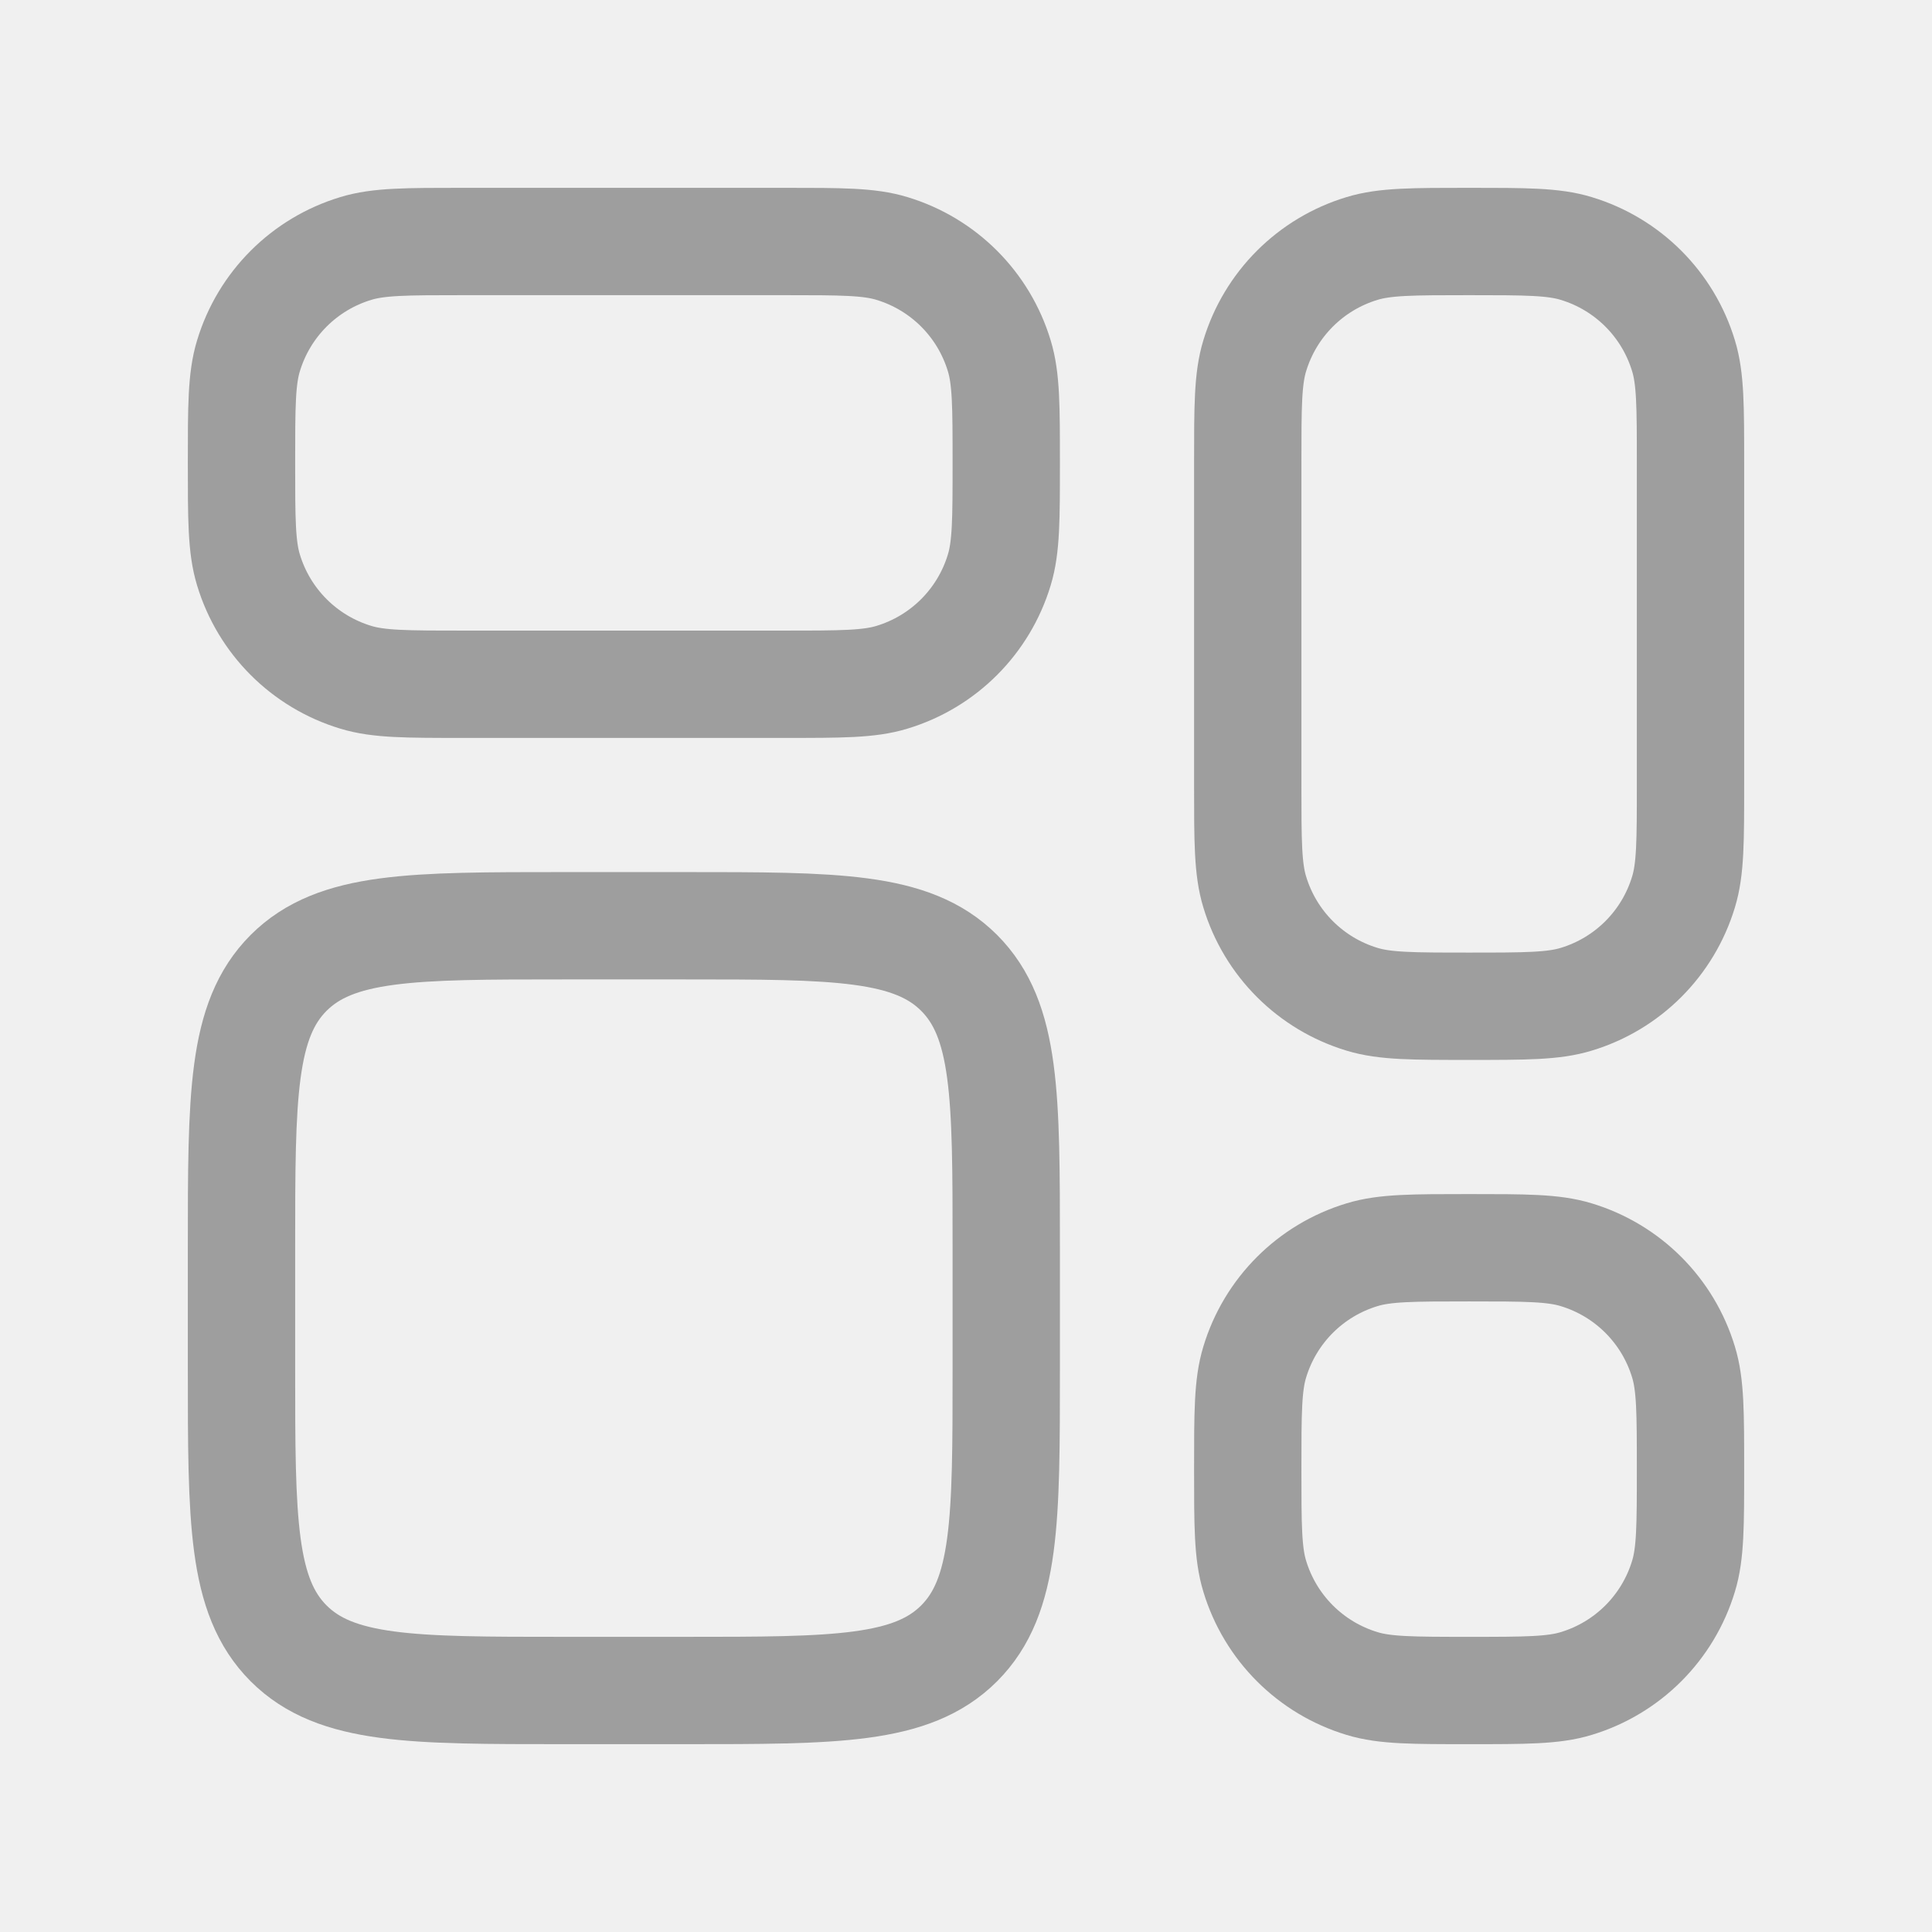
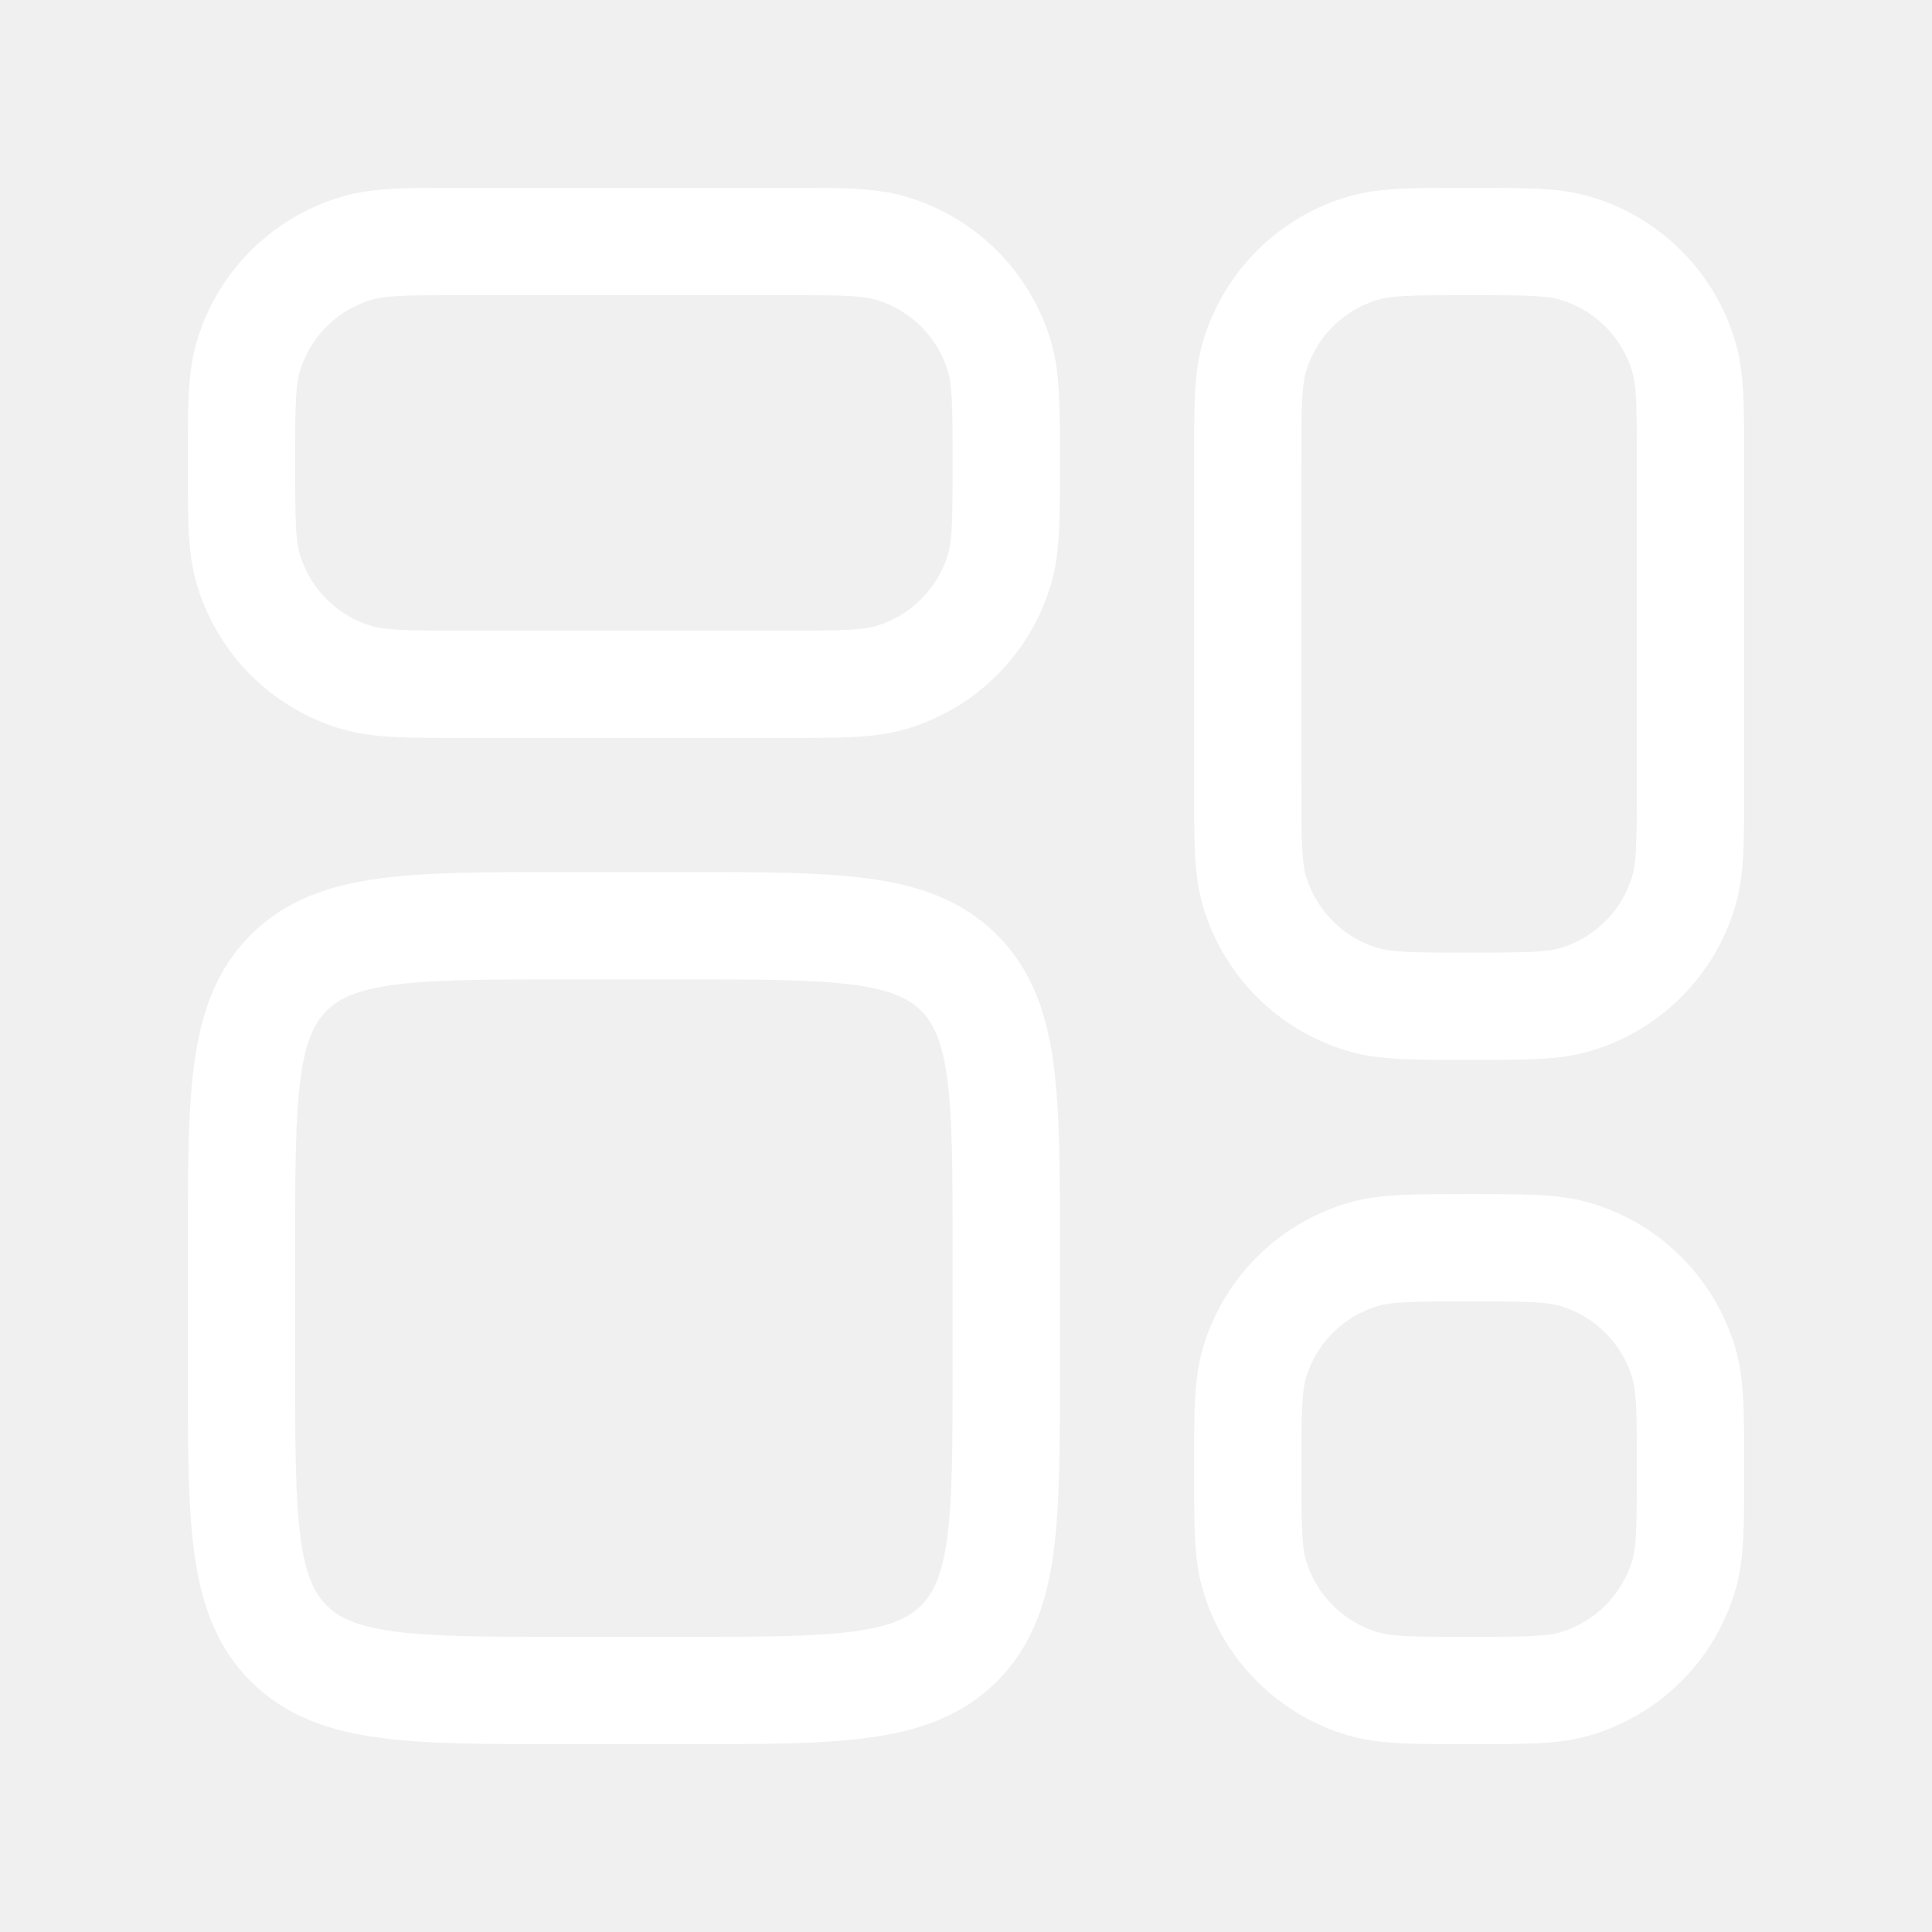
<svg xmlns="http://www.w3.org/2000/svg" width="18" height="18" viewBox="0 0 18 18" fill="none">
-   <path d="M7.312 2.25H4.312C3.789 2.25 3.527 2.25 3.315 2.315C2.835 2.46 2.46 2.835 2.315 3.315C2.25 3.527 2.25 3.789 2.25 4.312C2.25 4.836 2.25 5.098 2.315 5.31C2.46 5.79 2.835 6.165 3.315 6.31C3.527 6.375 3.789 6.375 4.312 6.375H7.312C7.836 6.375 8.098 6.375 8.31 6.31C8.79 6.165 9.165 5.79 9.31 5.31C9.375 5.098 9.375 4.836 9.375 4.312C9.375 3.789 9.375 3.527 9.31 3.315C9.165 2.835 8.79 2.46 8.31 2.315C8.098 2.25 7.836 2.25 7.312 2.25Z" stroke="#9E9E9E" stroke-linejoin="round" />
-   <path d="M15.75 7.312V4.312C15.75 3.789 15.75 3.527 15.685 3.315C15.54 2.835 15.165 2.46 14.685 2.315C14.473 2.25 14.211 2.25 13.688 2.25C13.164 2.25 12.902 2.25 12.69 2.315C12.21 2.46 11.835 2.835 11.69 3.315C11.625 3.527 11.625 3.789 11.625 4.312V7.312C11.625 7.836 11.625 8.098 11.69 8.31C11.835 8.79 12.21 9.165 12.69 9.31C12.902 9.375 13.164 9.375 13.688 9.375C14.211 9.375 14.473 9.375 14.685 9.31C15.165 9.165 15.54 8.79 15.685 8.31C15.75 8.098 15.75 7.836 15.75 7.312Z" stroke="#9E9E9E" stroke-linejoin="round" />
-   <path d="M12.69 15.685C12.902 15.75 13.164 15.75 13.688 15.75C14.211 15.75 14.473 15.75 14.685 15.685C15.165 15.54 15.54 15.165 15.685 14.685C15.75 14.473 15.75 14.211 15.75 13.688C15.75 13.164 15.75 12.902 15.685 12.69C15.54 12.21 15.165 11.835 14.685 11.69C14.473 11.625 14.211 11.625 13.688 11.625C13.164 11.625 12.902 11.625 12.69 11.69C12.21 11.835 11.835 12.21 11.69 12.69C11.625 12.902 11.625 13.164 11.625 13.688C11.625 14.211 11.625 14.473 11.69 14.685C11.835 15.165 12.21 15.54 12.69 15.685Z" stroke="#9E9E9E" stroke-linejoin="round" />
-   <path d="M6.375 8.625H5.25C3.836 8.625 3.129 8.625 2.689 9.064C2.25 9.504 2.25 10.211 2.25 11.625V12.75C2.25 14.164 2.25 14.871 2.689 15.311C3.129 15.75 3.836 15.75 5.25 15.75H6.375C7.789 15.75 8.496 15.75 8.936 15.311C9.375 14.871 9.375 14.164 9.375 12.75V11.625C9.375 10.211 9.375 9.504 8.936 9.064C8.496 8.625 7.789 8.625 6.375 8.625Z" stroke="#9E9E9E" stroke-linejoin="round" />
+   <path d="M7.312 2.25H4.312C3.789 2.25 3.527 2.25 3.315 2.315C2.835 2.46 2.46 2.835 2.315 3.315C2.25 3.527 2.25 3.789 2.25 4.312C2.25 4.836 2.25 5.098 2.315 5.31C2.46 5.79 2.835 6.165 3.315 6.31C3.527 6.375 3.789 6.375 4.312 6.375H7.312C7.836 6.375 8.098 6.375 8.31 6.31C8.79 6.165 9.165 5.79 9.31 5.31C9.375 5.098 9.375 4.836 9.375 4.312C9.375 3.789 9.375 3.527 9.31 3.315C9.165 2.835 8.79 2.46 8.31 2.315C8.098 2.25 7.836 2.25 7.312 2.25Z" stroke="#fff" stroke-linejoin="round" />
+   <path d="M15.75 7.312V4.312C15.75 3.789 15.75 3.527 15.685 3.315C15.54 2.835 15.165 2.46 14.685 2.315C14.473 2.25 14.211 2.25 13.688 2.25C13.164 2.25 12.902 2.25 12.69 2.315C12.21 2.46 11.835 2.835 11.69 3.315C11.625 3.527 11.625 3.789 11.625 4.312V7.312C11.625 7.836 11.625 8.098 11.69 8.31C11.835 8.79 12.21 9.165 12.69 9.31C12.902 9.375 13.164 9.375 13.688 9.375C14.211 9.375 14.473 9.375 14.685 9.31C15.165 9.165 15.54 8.79 15.685 8.31C15.75 8.098 15.75 7.836 15.75 7.312Z" stroke="#fff" stroke-linejoin="round" />
+   <path d="M12.69 15.685C12.902 15.75 13.164 15.75 13.688 15.75C14.211 15.75 14.473 15.75 14.685 15.685C15.165 15.54 15.54 15.165 15.685 14.685C15.75 14.473 15.75 14.211 15.75 13.688C15.75 13.164 15.75 12.902 15.685 12.69C15.54 12.21 15.165 11.835 14.685 11.69C14.473 11.625 14.211 11.625 13.688 11.625C13.164 11.625 12.902 11.625 12.69 11.69C12.21 11.835 11.835 12.21 11.69 12.69C11.625 12.902 11.625 13.164 11.625 13.688C11.625 14.211 11.625 14.473 11.69 14.685C11.835 15.165 12.21 15.54 12.69 15.685Z" stroke="#fff" stroke-linejoin="round" />
+   <path d="M6.375 8.625H5.25C3.836 8.625 3.129 8.625 2.689 9.064C2.25 9.504 2.25 10.211 2.25 11.625V12.75C2.25 14.164 2.25 14.871 2.689 15.311C3.129 15.75 3.836 15.75 5.25 15.75H6.375C7.789 15.75 8.496 15.75 8.936 15.311C9.375 14.871 9.375 14.164 9.375 12.75V11.625C9.375 10.211 9.375 9.504 8.936 9.064C8.496 8.625 7.789 8.625 6.375 8.625Z" stroke="#fff" stroke-linejoin="round" />
</svg>
